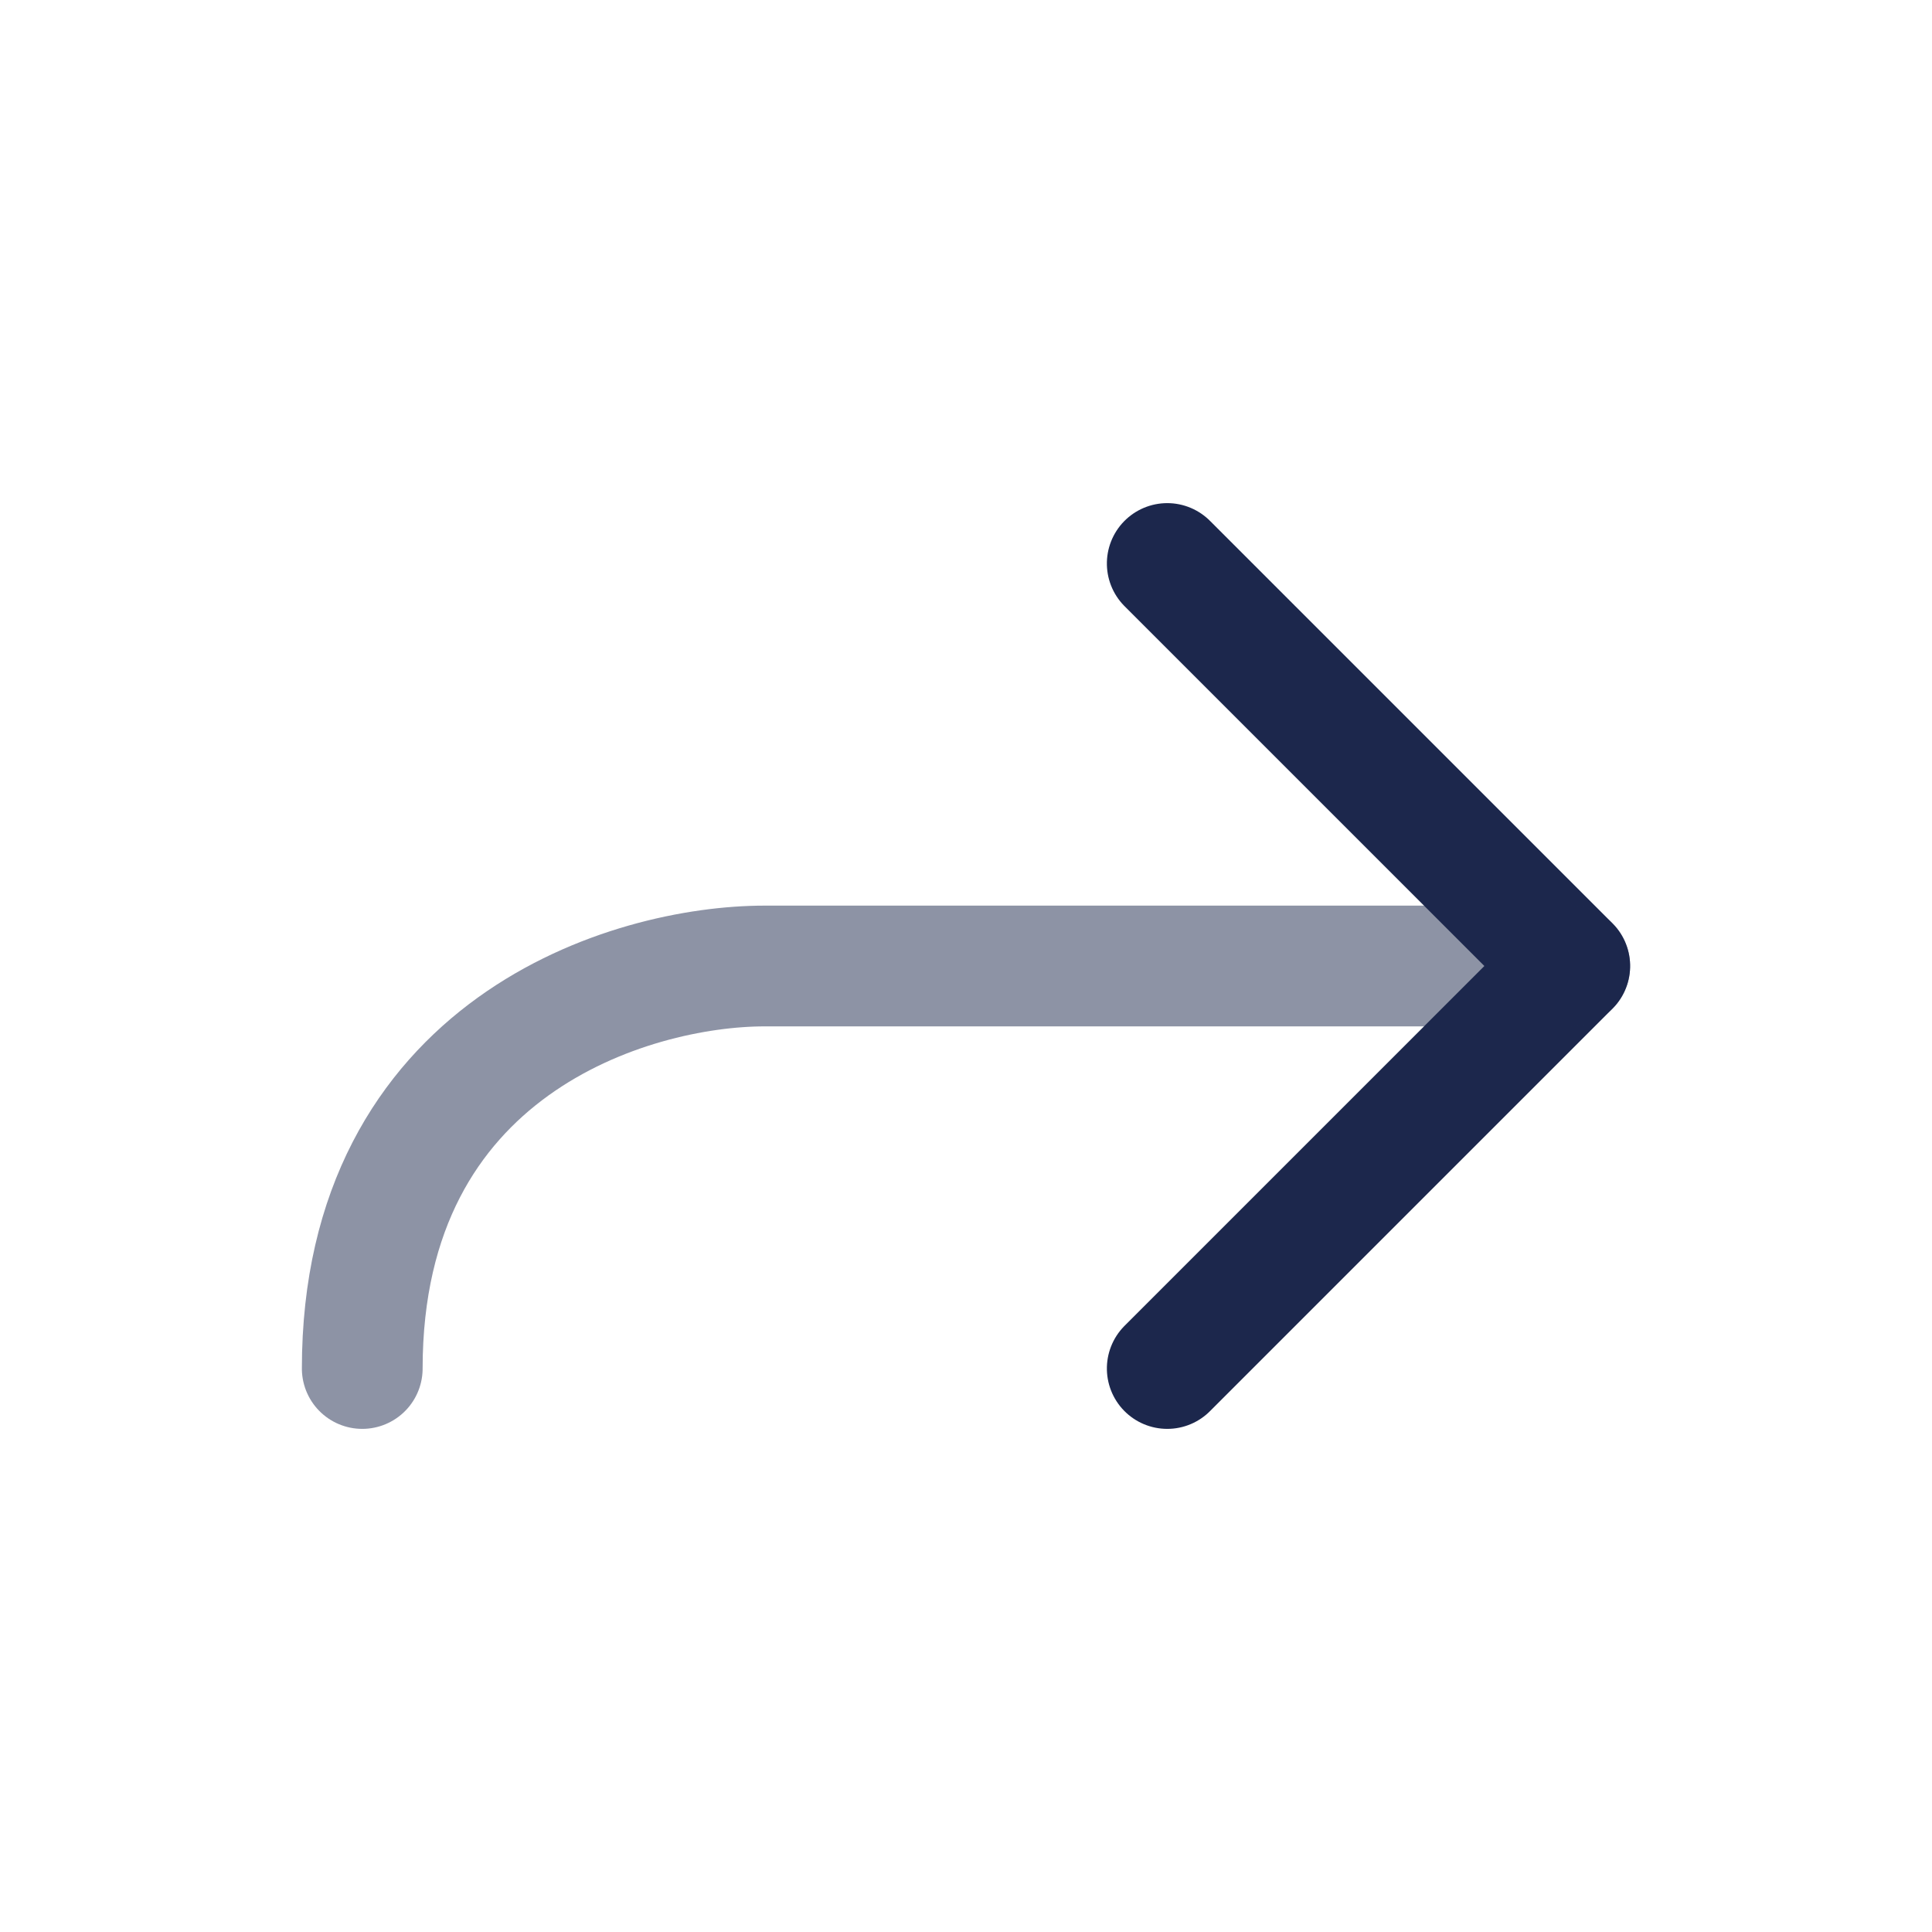
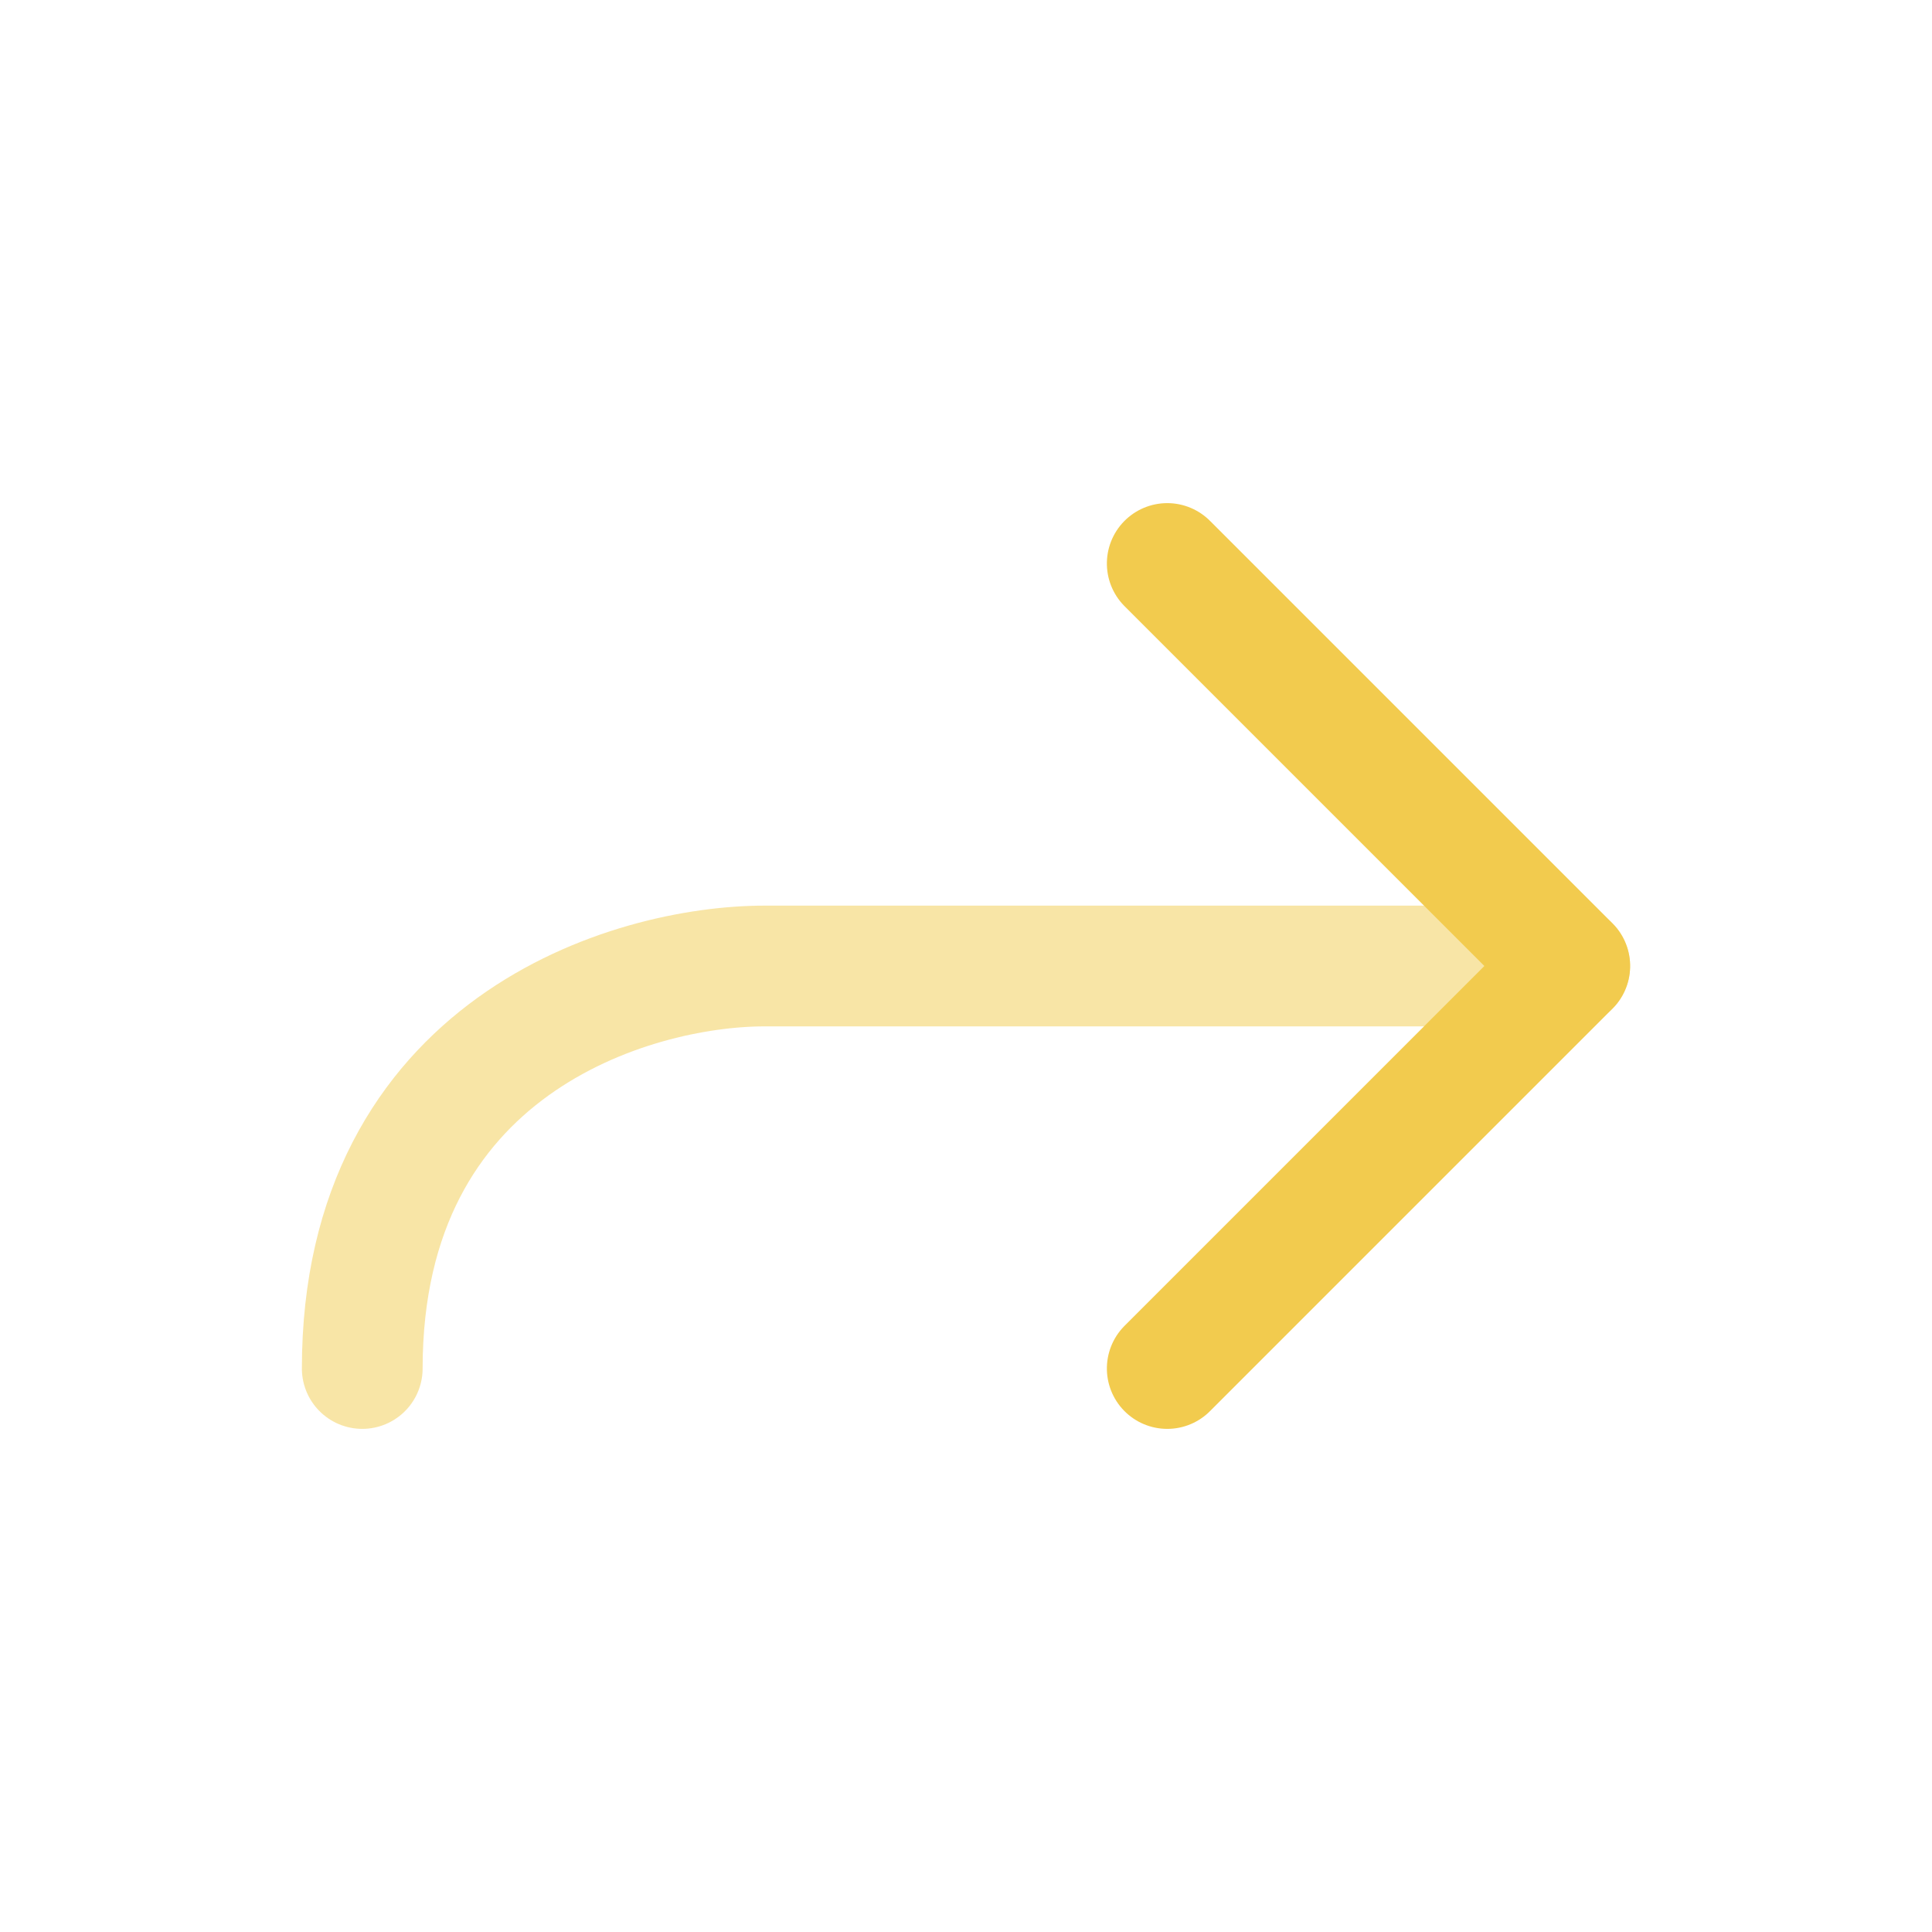
<svg xmlns="http://www.w3.org/2000/svg" viewBox="0 0 24 24" fill="none">
  <g transform="rotate(270 12 12)">
-     <path d="M17 14.5L12 19.5L7 14.5" stroke="#1C274C" stroke-width="1.5" stroke-linecap="round" stroke-linejoin="round" />
-     <path opacity="0.5" d="M12 19.5C12 19.5 12 11.167 12 9.5C12 7.833 11 4.5 7 4.5" stroke="#1C274C" stroke-width="1.5" stroke-linecap="round" />
+     <path d="M17 14.5L12 19.5L7 14.5" stroke="#F2CB4E" stroke-width="1.5" stroke-linecap="round" stroke-linejoin="round" />
+     <path opacity="0.5" d="M12 19.5C12 19.5 12 11.167 12 9.5C12 7.833 11 4.5 7 4.5" stroke="#F2CB4E" stroke-width="1.5" stroke-linecap="round" />
  </g>
</svg>
